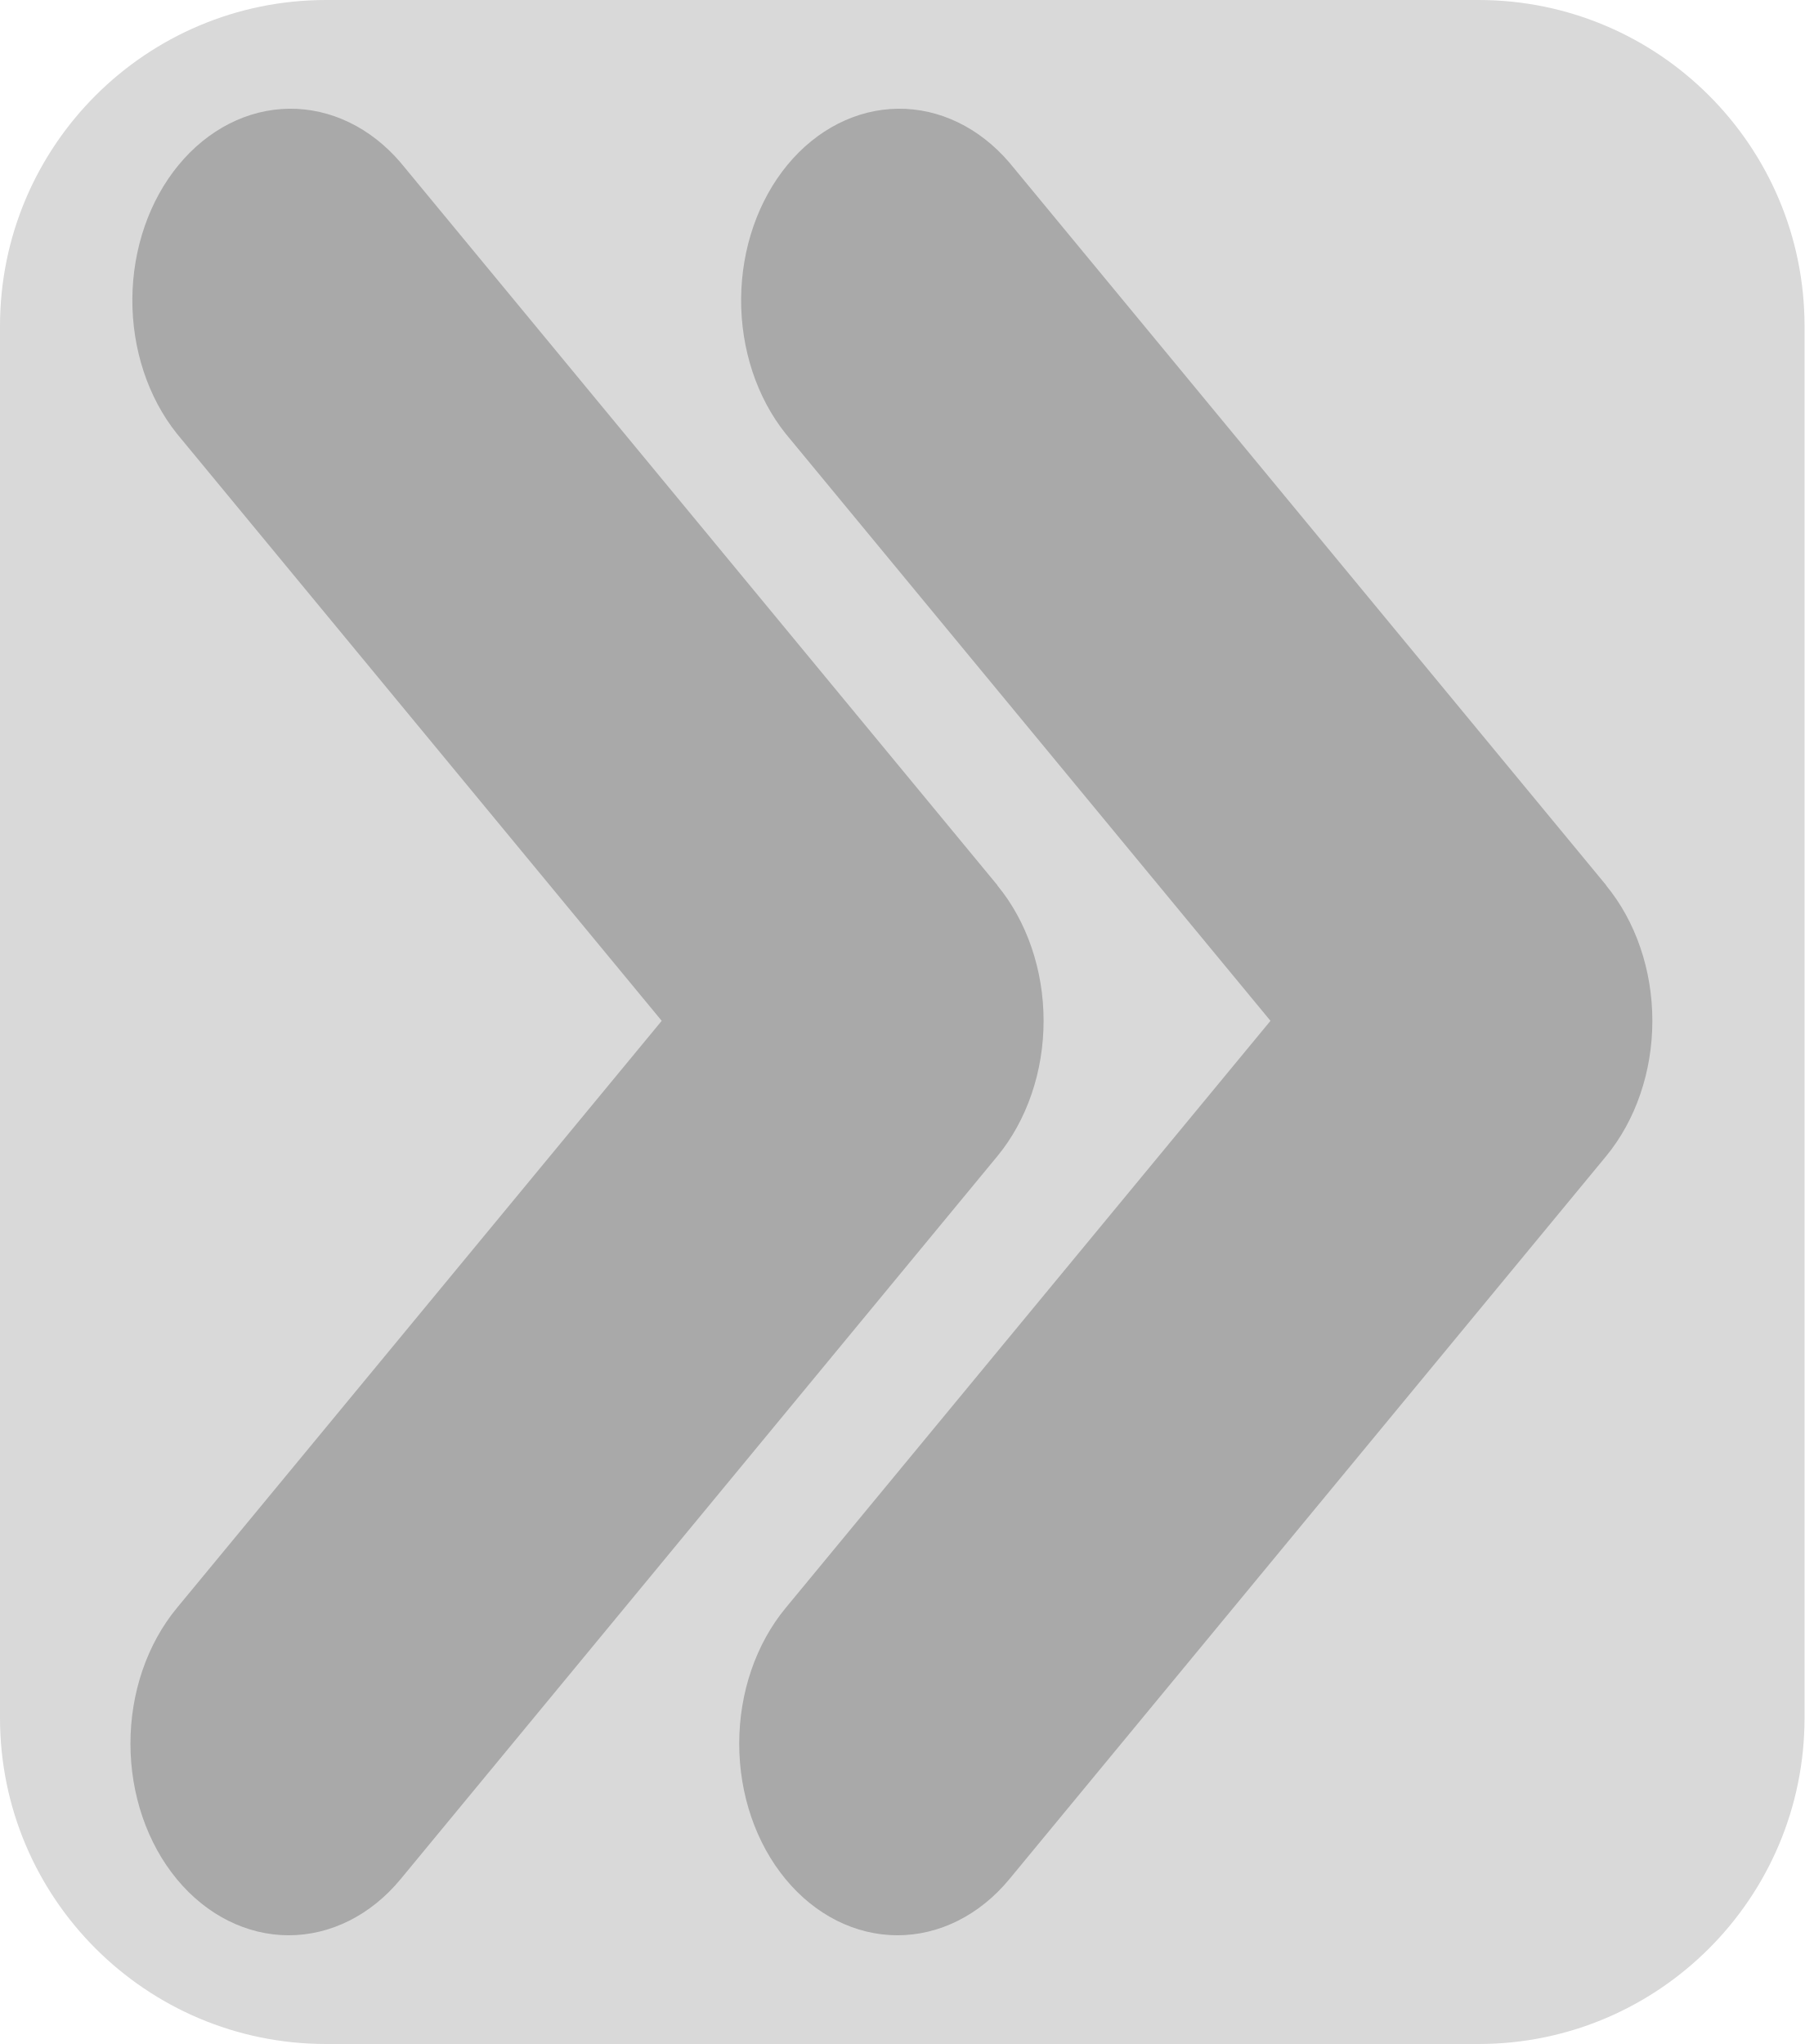
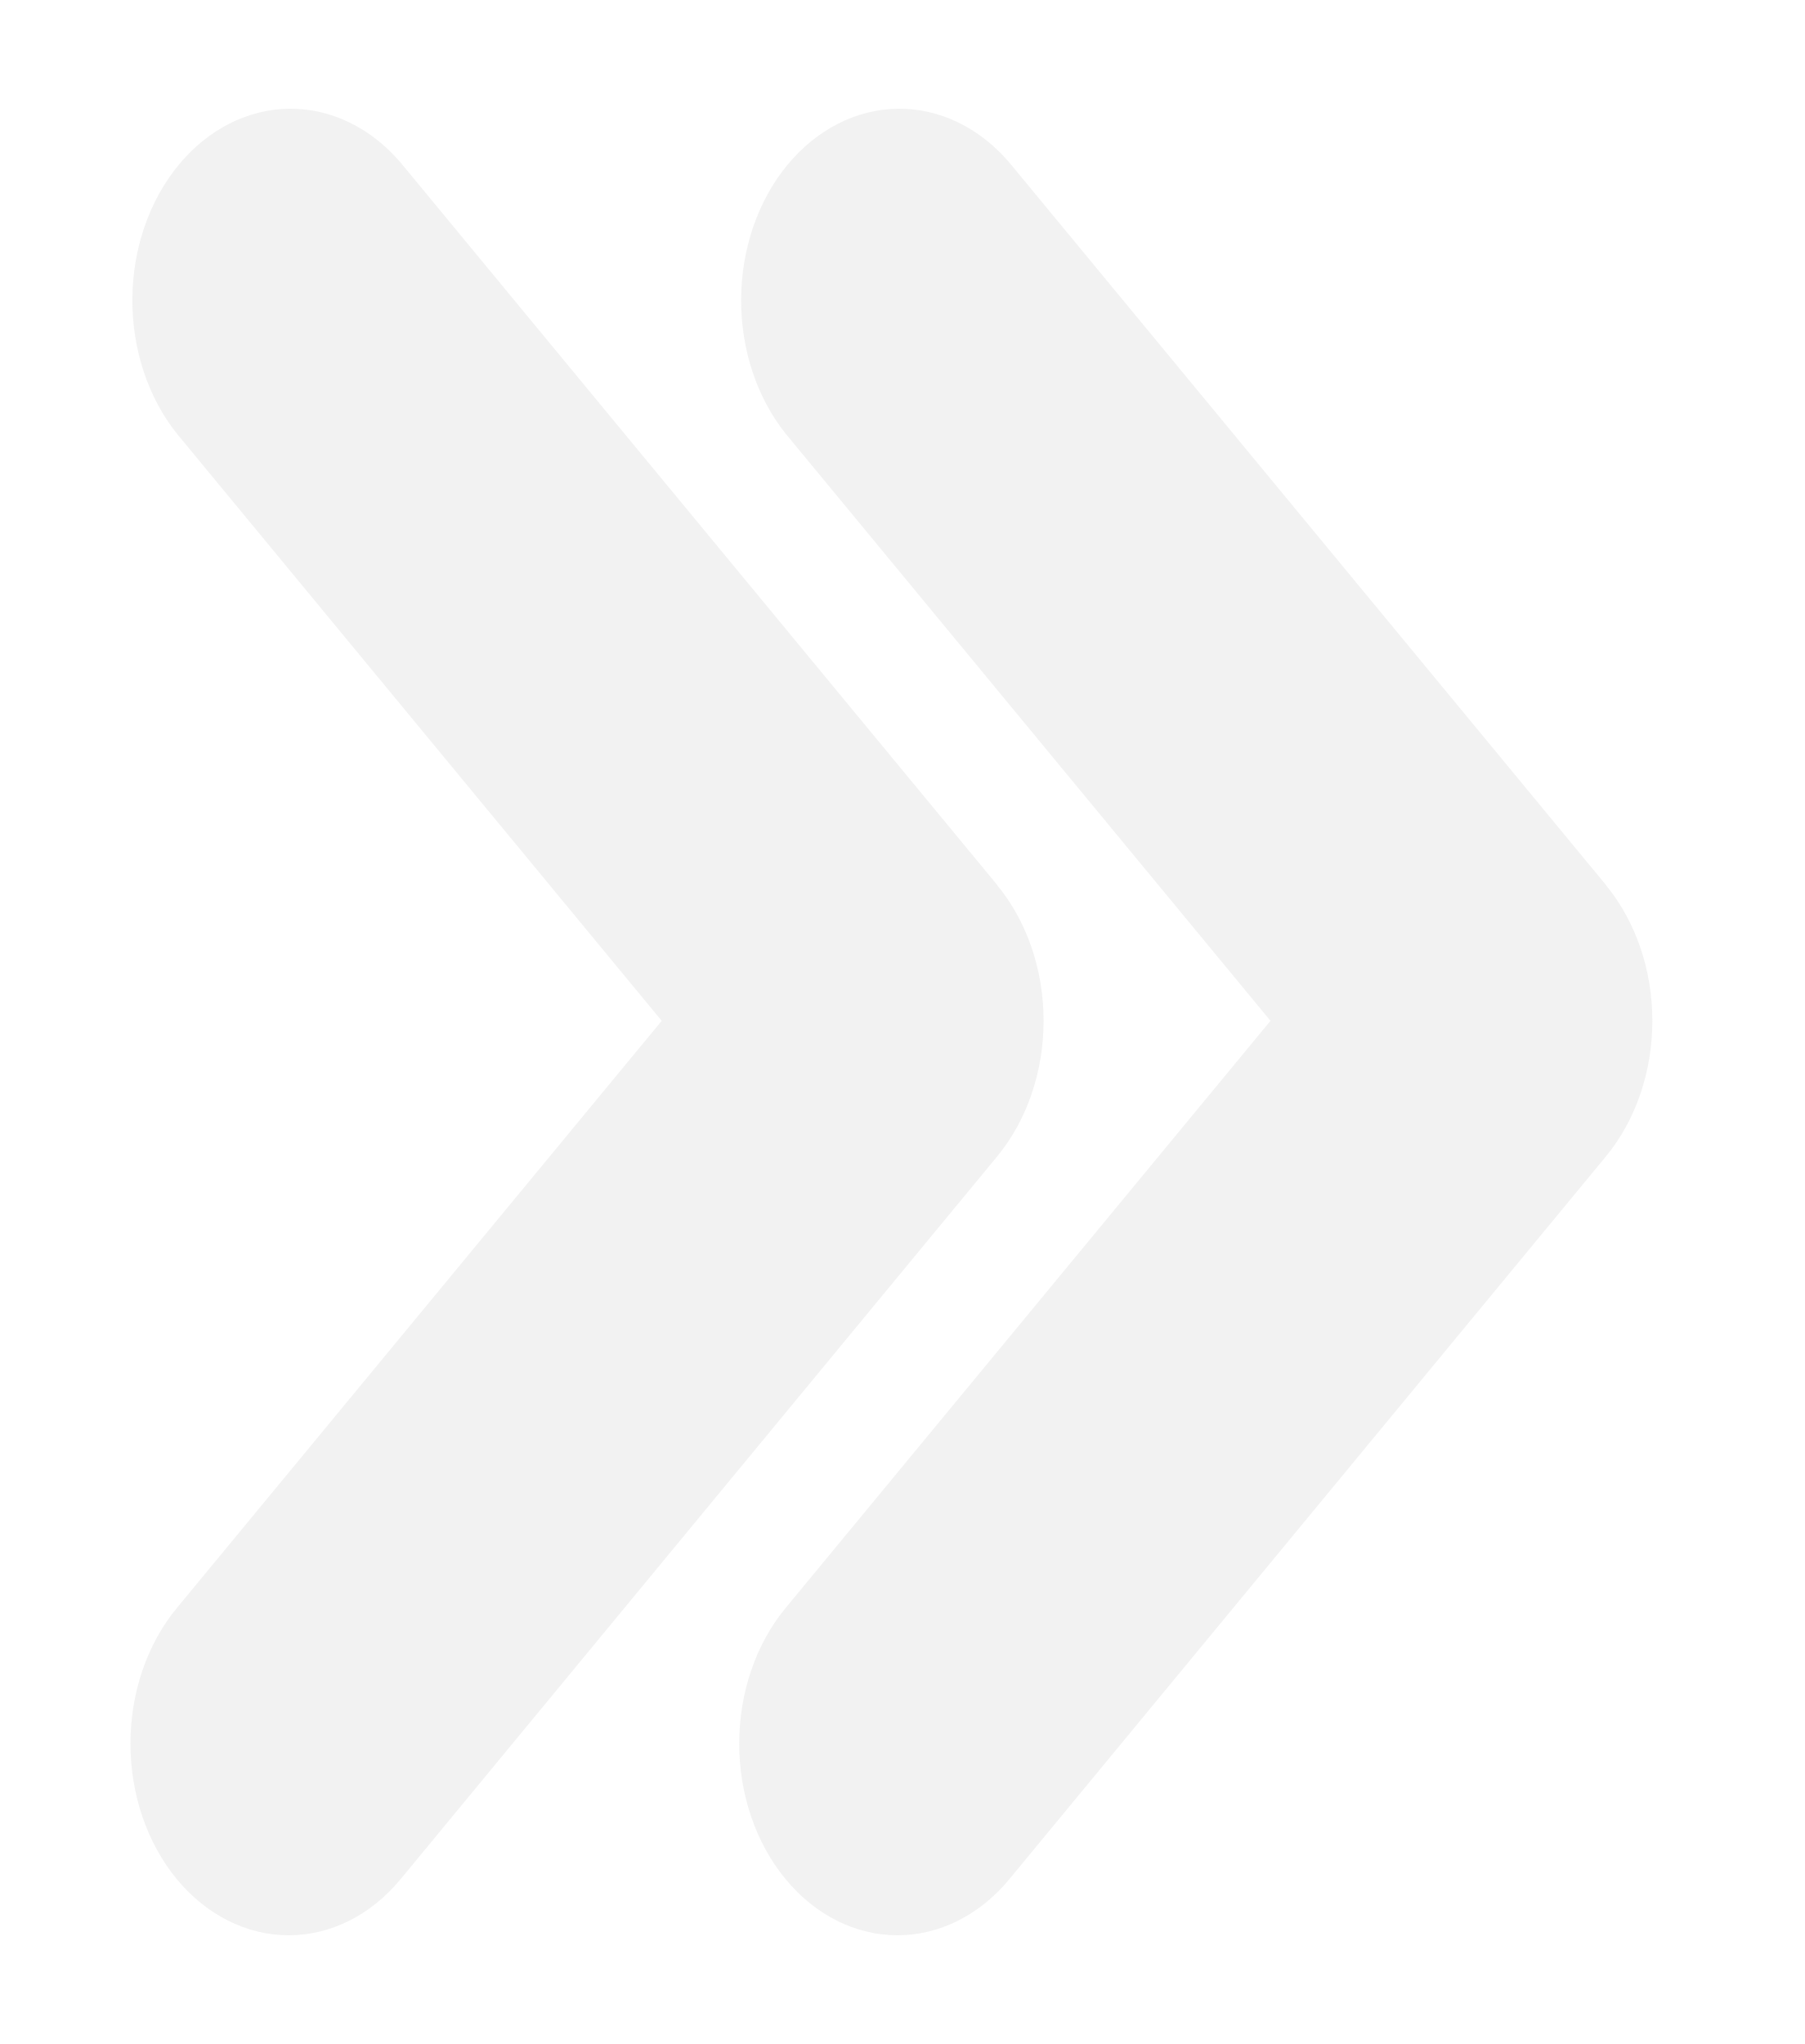
<svg xmlns="http://www.w3.org/2000/svg" width="83" height="94" viewBox="0 0 83 94" fill="none">
-   <rect width="83" height="94" rx="15" fill="#D9D9D9" />
-   <path fill-rule="evenodd" clip-rule="evenodd" d="M45.874 40.714C45.872 40.716 45.872 40.718 45.874 40.72C47.235 42.372 48 44.611 48 46.946C48 49.281 47.234 51.521 45.871 53.174L18.425 86.42C17.06 88.072 15.208 89.001 13.278 89C11.347 88.999 9.496 88.07 8.131 86.417C6.766 84.763 6 82.521 6 80.183C6 77.846 6.768 75.604 8.133 73.951L30.435 46.946L8.133 19.94C6.807 18.278 6.072 16.052 6.088 13.741C6.104 11.431 6.868 9.219 8.217 7.584C9.566 5.95 11.391 5.022 13.3 5C15.208 4.979 17.047 5.867 18.421 7.471L45.874 40.708C45.875 40.71 45.875 40.712 45.874 40.714V40.714Z" fill="#A9A9A9" />
-   <path fill-rule="evenodd" clip-rule="evenodd" d="M73.874 40.714C73.872 40.716 73.872 40.718 73.874 40.72C75.235 42.372 76 44.611 76 46.946C76 49.281 75.234 51.521 73.871 53.174L46.425 86.42C45.06 88.072 43.208 89.001 41.278 89C39.347 88.999 37.496 88.07 36.131 86.417C34.766 84.763 33.999 82.521 34 80.183C34 77.846 34.768 75.604 36.133 73.951L58.435 46.946L36.133 19.94C34.807 18.278 34.072 16.052 34.088 13.741C34.104 11.431 34.868 9.219 36.217 7.584C37.566 5.95 39.391 5.022 41.3 5C43.208 4.979 45.047 5.867 46.421 7.471L73.874 40.708C73.875 40.71 73.875 40.712 73.874 40.714V40.714Z" fill="#A9A9A9" />
+   <rect width="83" height="94" rx="15" fill="#D9D9D9" fill-opacity="0" />
+   <path fill-rule="evenodd" clip-rule="evenodd" d="M45.874 40.714C45.872 40.716 45.872 40.718 45.874 40.72C47.235 42.372 48 44.611 48 46.946C48 49.281 47.234 51.521 45.871 53.174L18.425 86.42C17.06 88.072 15.208 89.001 13.278 89C11.347 88.999 9.496 88.07 8.131 86.417C6.766 84.763 6 82.521 6 80.183C6 77.846 6.768 75.604 8.133 73.951L30.435 46.946L8.133 19.94C6.807 18.278 6.072 16.052 6.088 13.741C6.104 11.431 6.868 9.219 8.217 7.584C9.566 5.95 11.391 5.022 13.3 5C15.208 4.979 17.047 5.867 18.421 7.471L45.874 40.708C45.875 40.71 45.875 40.712 45.874 40.714V40.714Z" fill="#A9A9A9" fill-opacity="0.15" />
+   <path fill-rule="evenodd" clip-rule="evenodd" d="M73.874 40.714C73.872 40.716 73.872 40.718 73.874 40.72C75.235 42.372 76 44.611 76 46.946C76 49.281 75.234 51.521 73.871 53.174L46.425 86.42C45.06 88.072 43.208 89.001 41.278 89C39.347 88.999 37.496 88.07 36.131 86.417C34.766 84.763 33.999 82.521 34 80.183C34 77.846 34.768 75.604 36.133 73.951L58.435 46.946L36.133 19.94C34.807 18.278 34.072 16.052 34.088 13.741C34.104 11.431 34.868 9.219 36.217 7.584C37.566 5.95 39.391 5.022 41.3 5C43.208 4.979 45.047 5.867 46.421 7.471L73.874 40.708C73.875 40.71 73.875 40.712 73.874 40.714V40.714Z" fill="#A9A9A9" fill-opacity="0.15" />
</svg>
